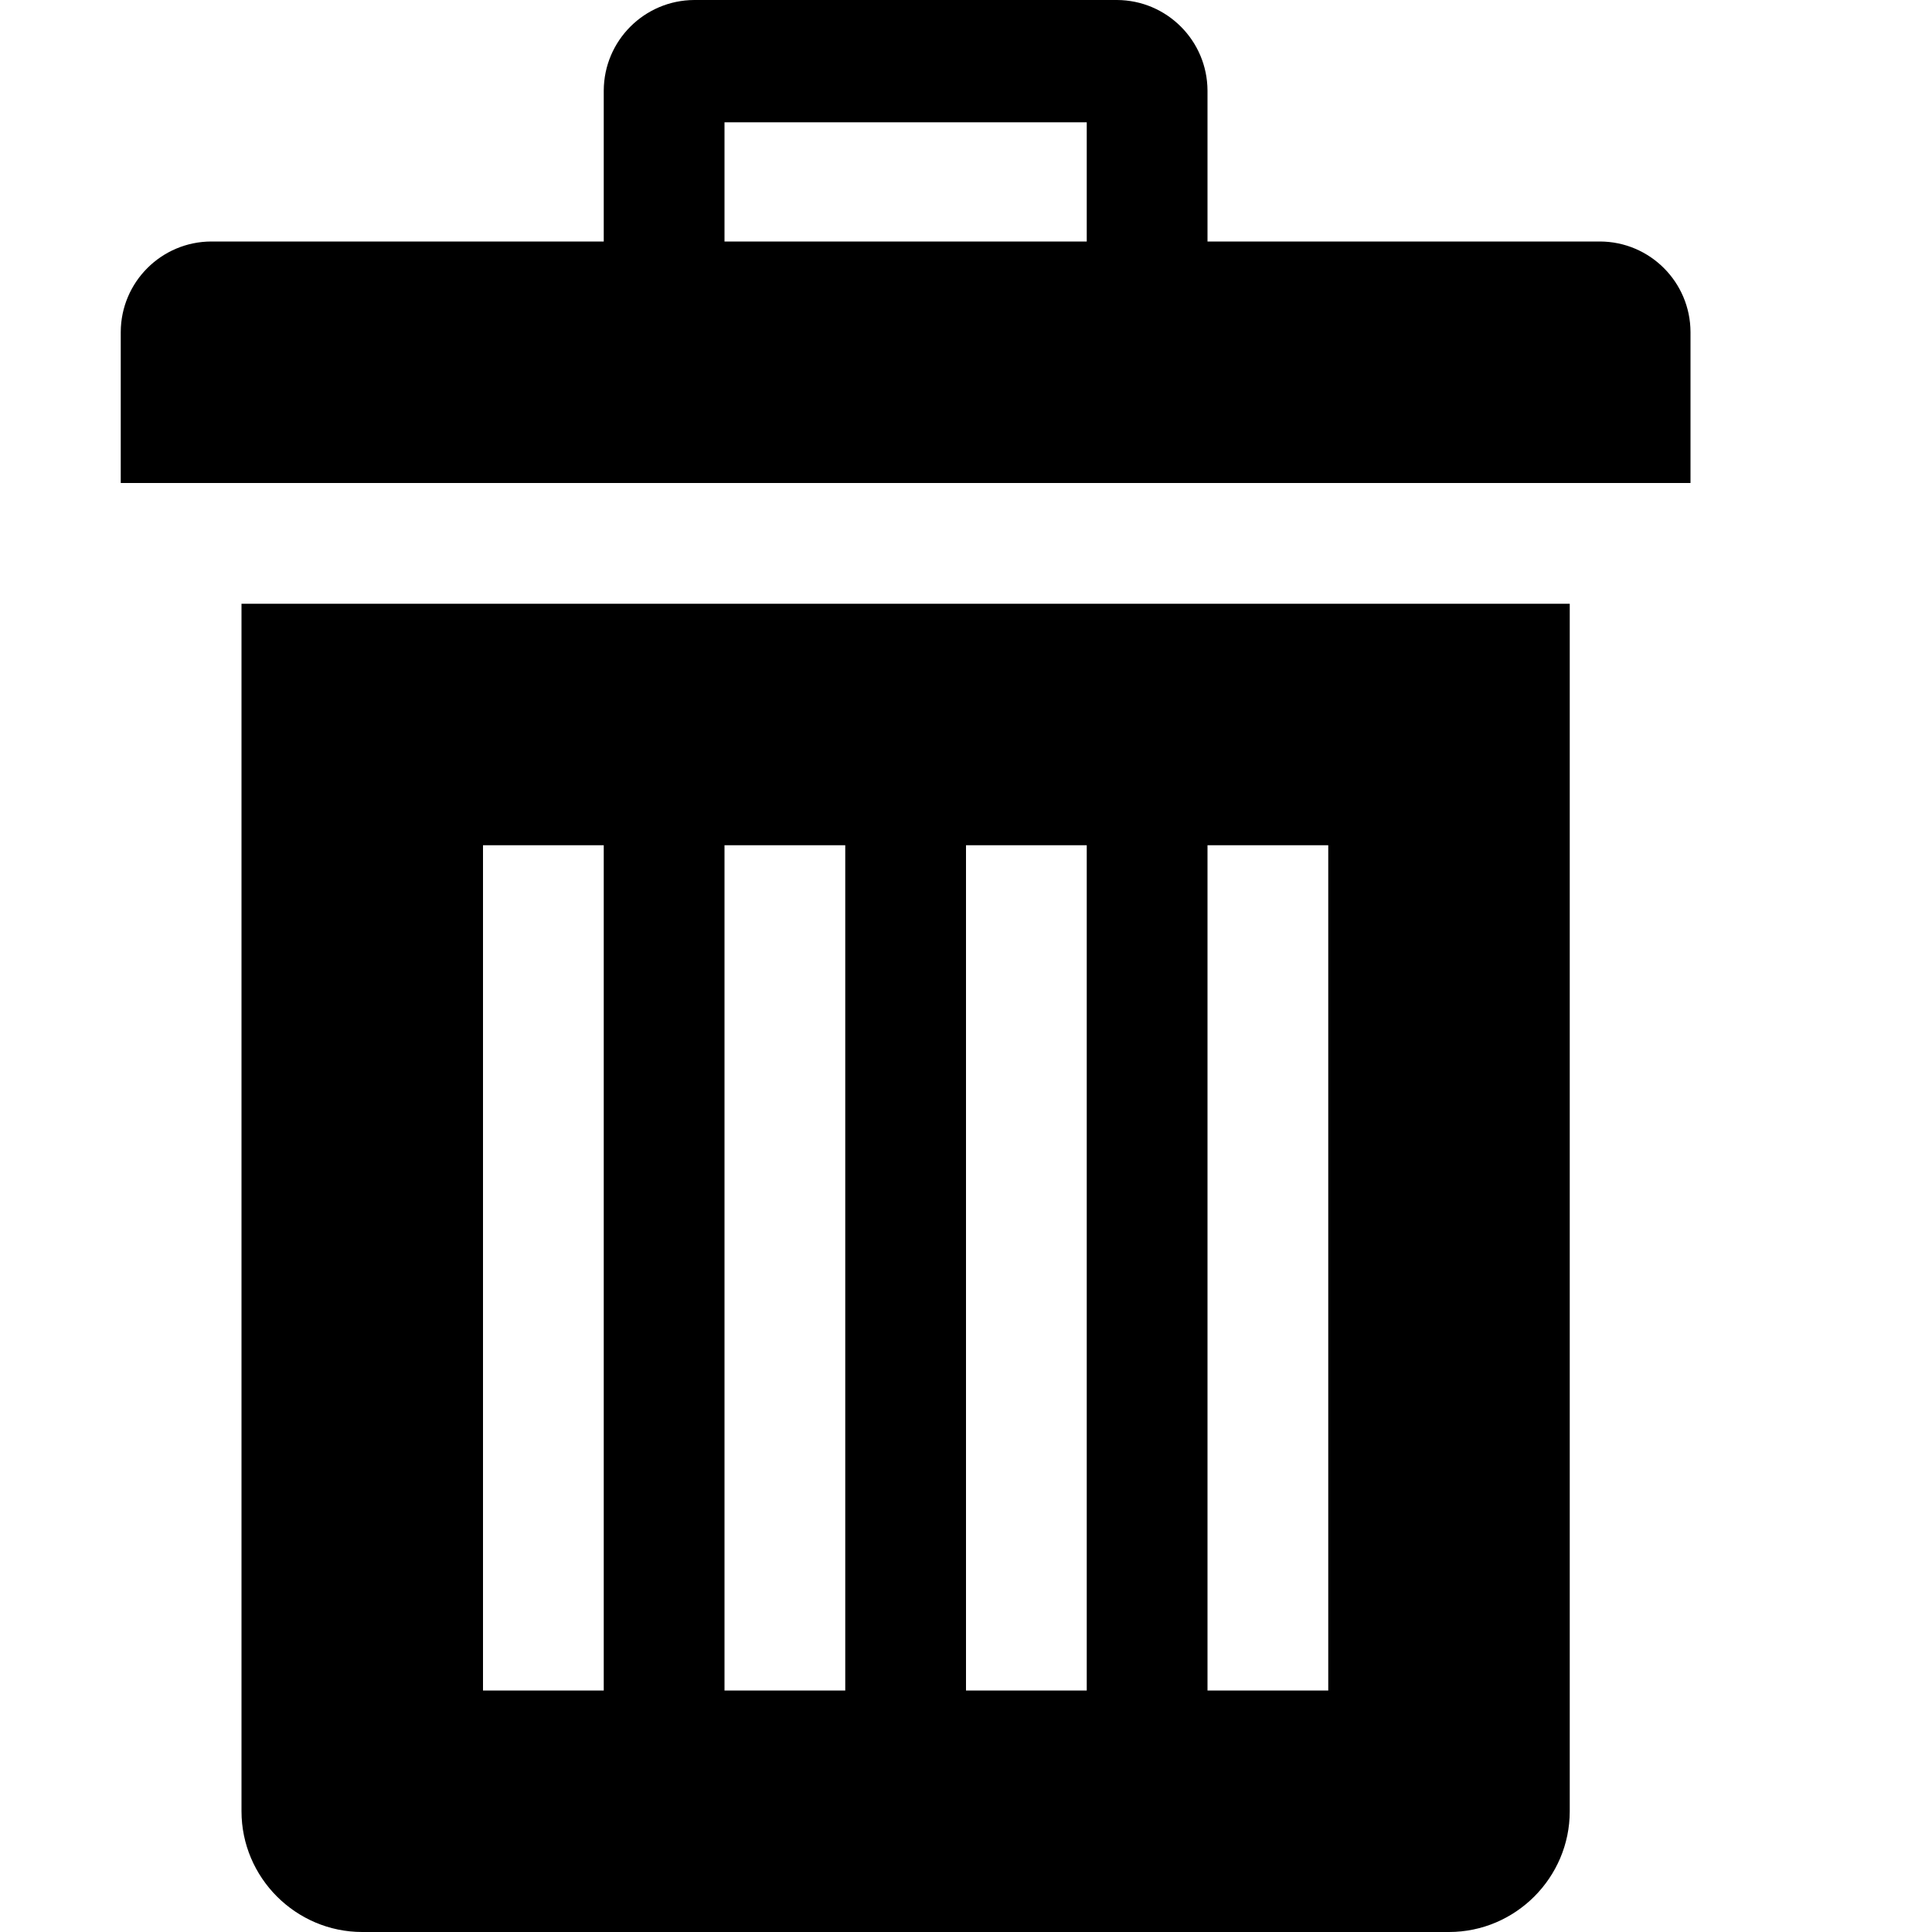
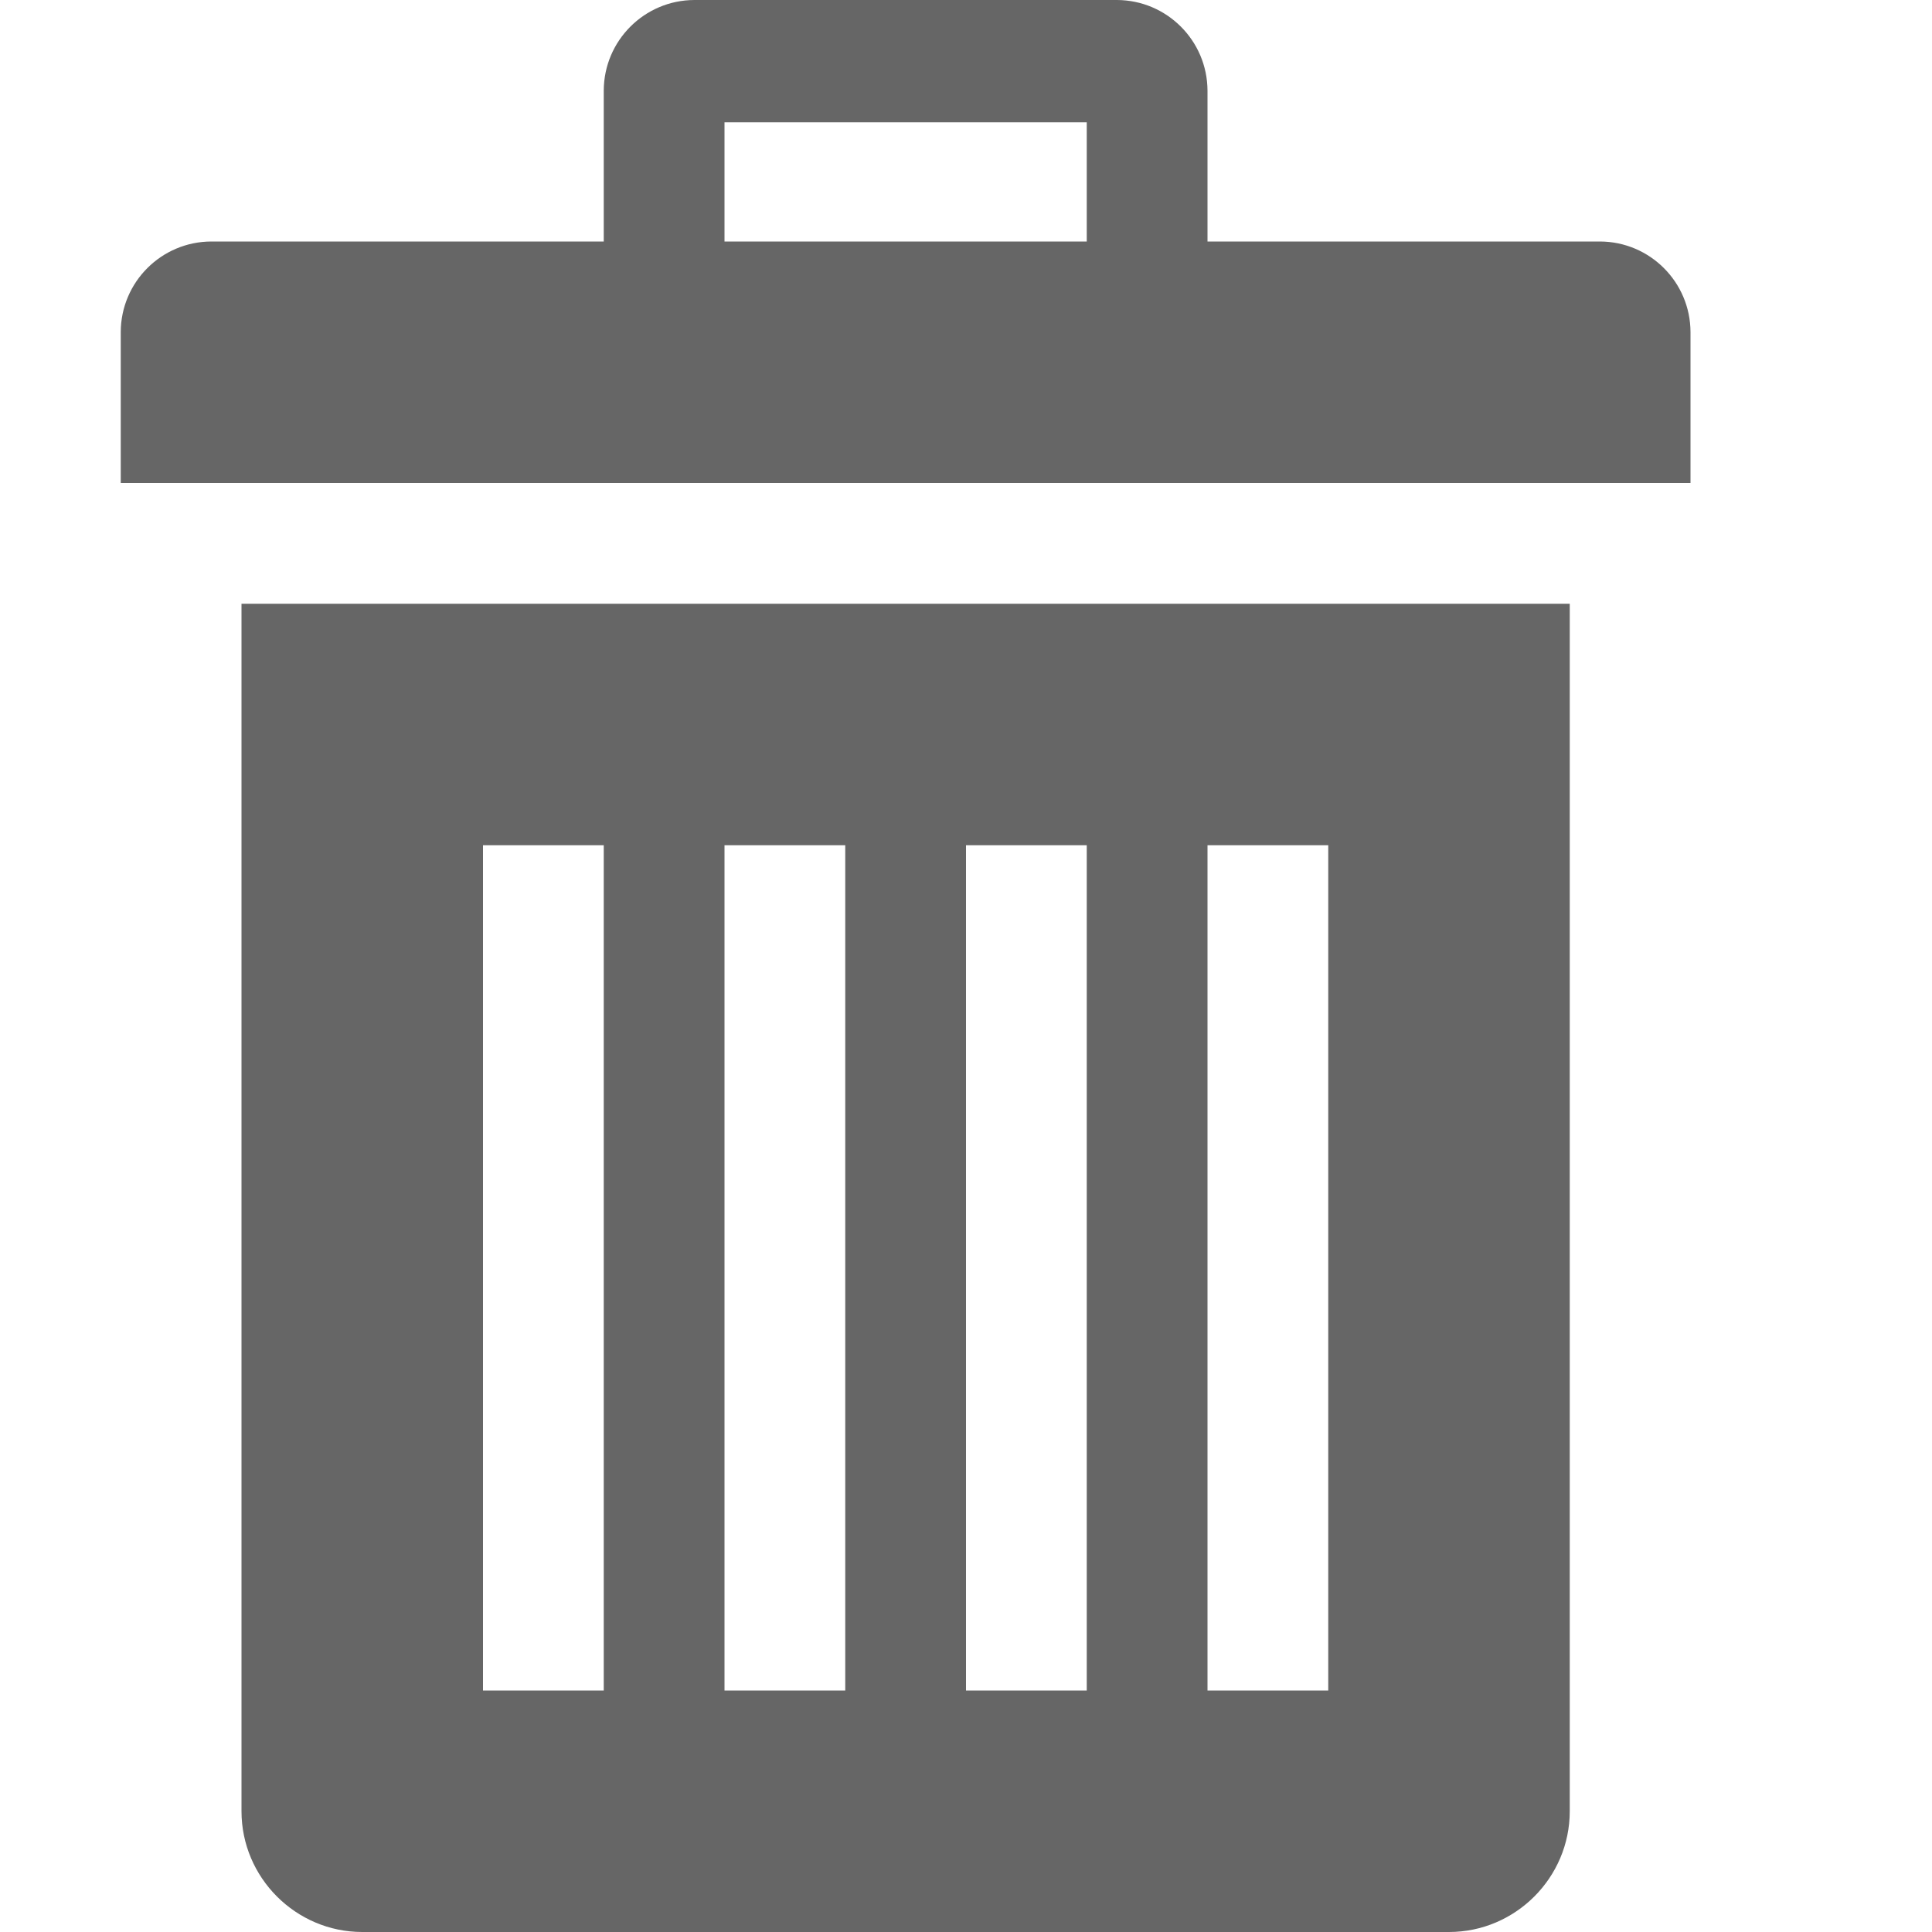
<svg xmlns="http://www.w3.org/2000/svg" aria-hidden="true" role="img" width="1em" height="1em" preserveAspectRatio="xMidYMid meet" viewBox="0 0 16 16">
-   <path fill="currentColor" d="M2 5v10c0 .55.45 1 1 1h9c.55 0 1-.45 1-1V5H2zm3 9H4V7h1v7zm2 0H6V7h1v7zm2 0H8V7h1v7zm2 0h-1V7h1v7zm2.25-12H10V.75A.753.753 0 0 0 9.25 0h-3.5A.753.753 0 0 0 5 .75V2H1.75a.752.752 0 0 0-.75.75V4h13V2.75a.752.752 0 0 0-.75-.75zM9 2H6v-.987h3V2z" />
+   <path fill="#666666" d="M2 5v10c0 .55.45 1 1 1h9c.55 0 1-.45 1-1V5H2zm3 9H4V7h1v7zm2 0H6V7h1v7zm2 0H8V7h1v7zm2 0h-1V7h1v7zm2.25-12H10V.75A.753.753 0 0 0 9.25 0h-3.5A.753.753 0 0 0 5 .75V2H1.75a.752.752 0 0 0-.75.75V4h13V2.75a.752.752 0 0 0-.75-.75zM9 2H6v-.987h3V2z" />
</svg>
